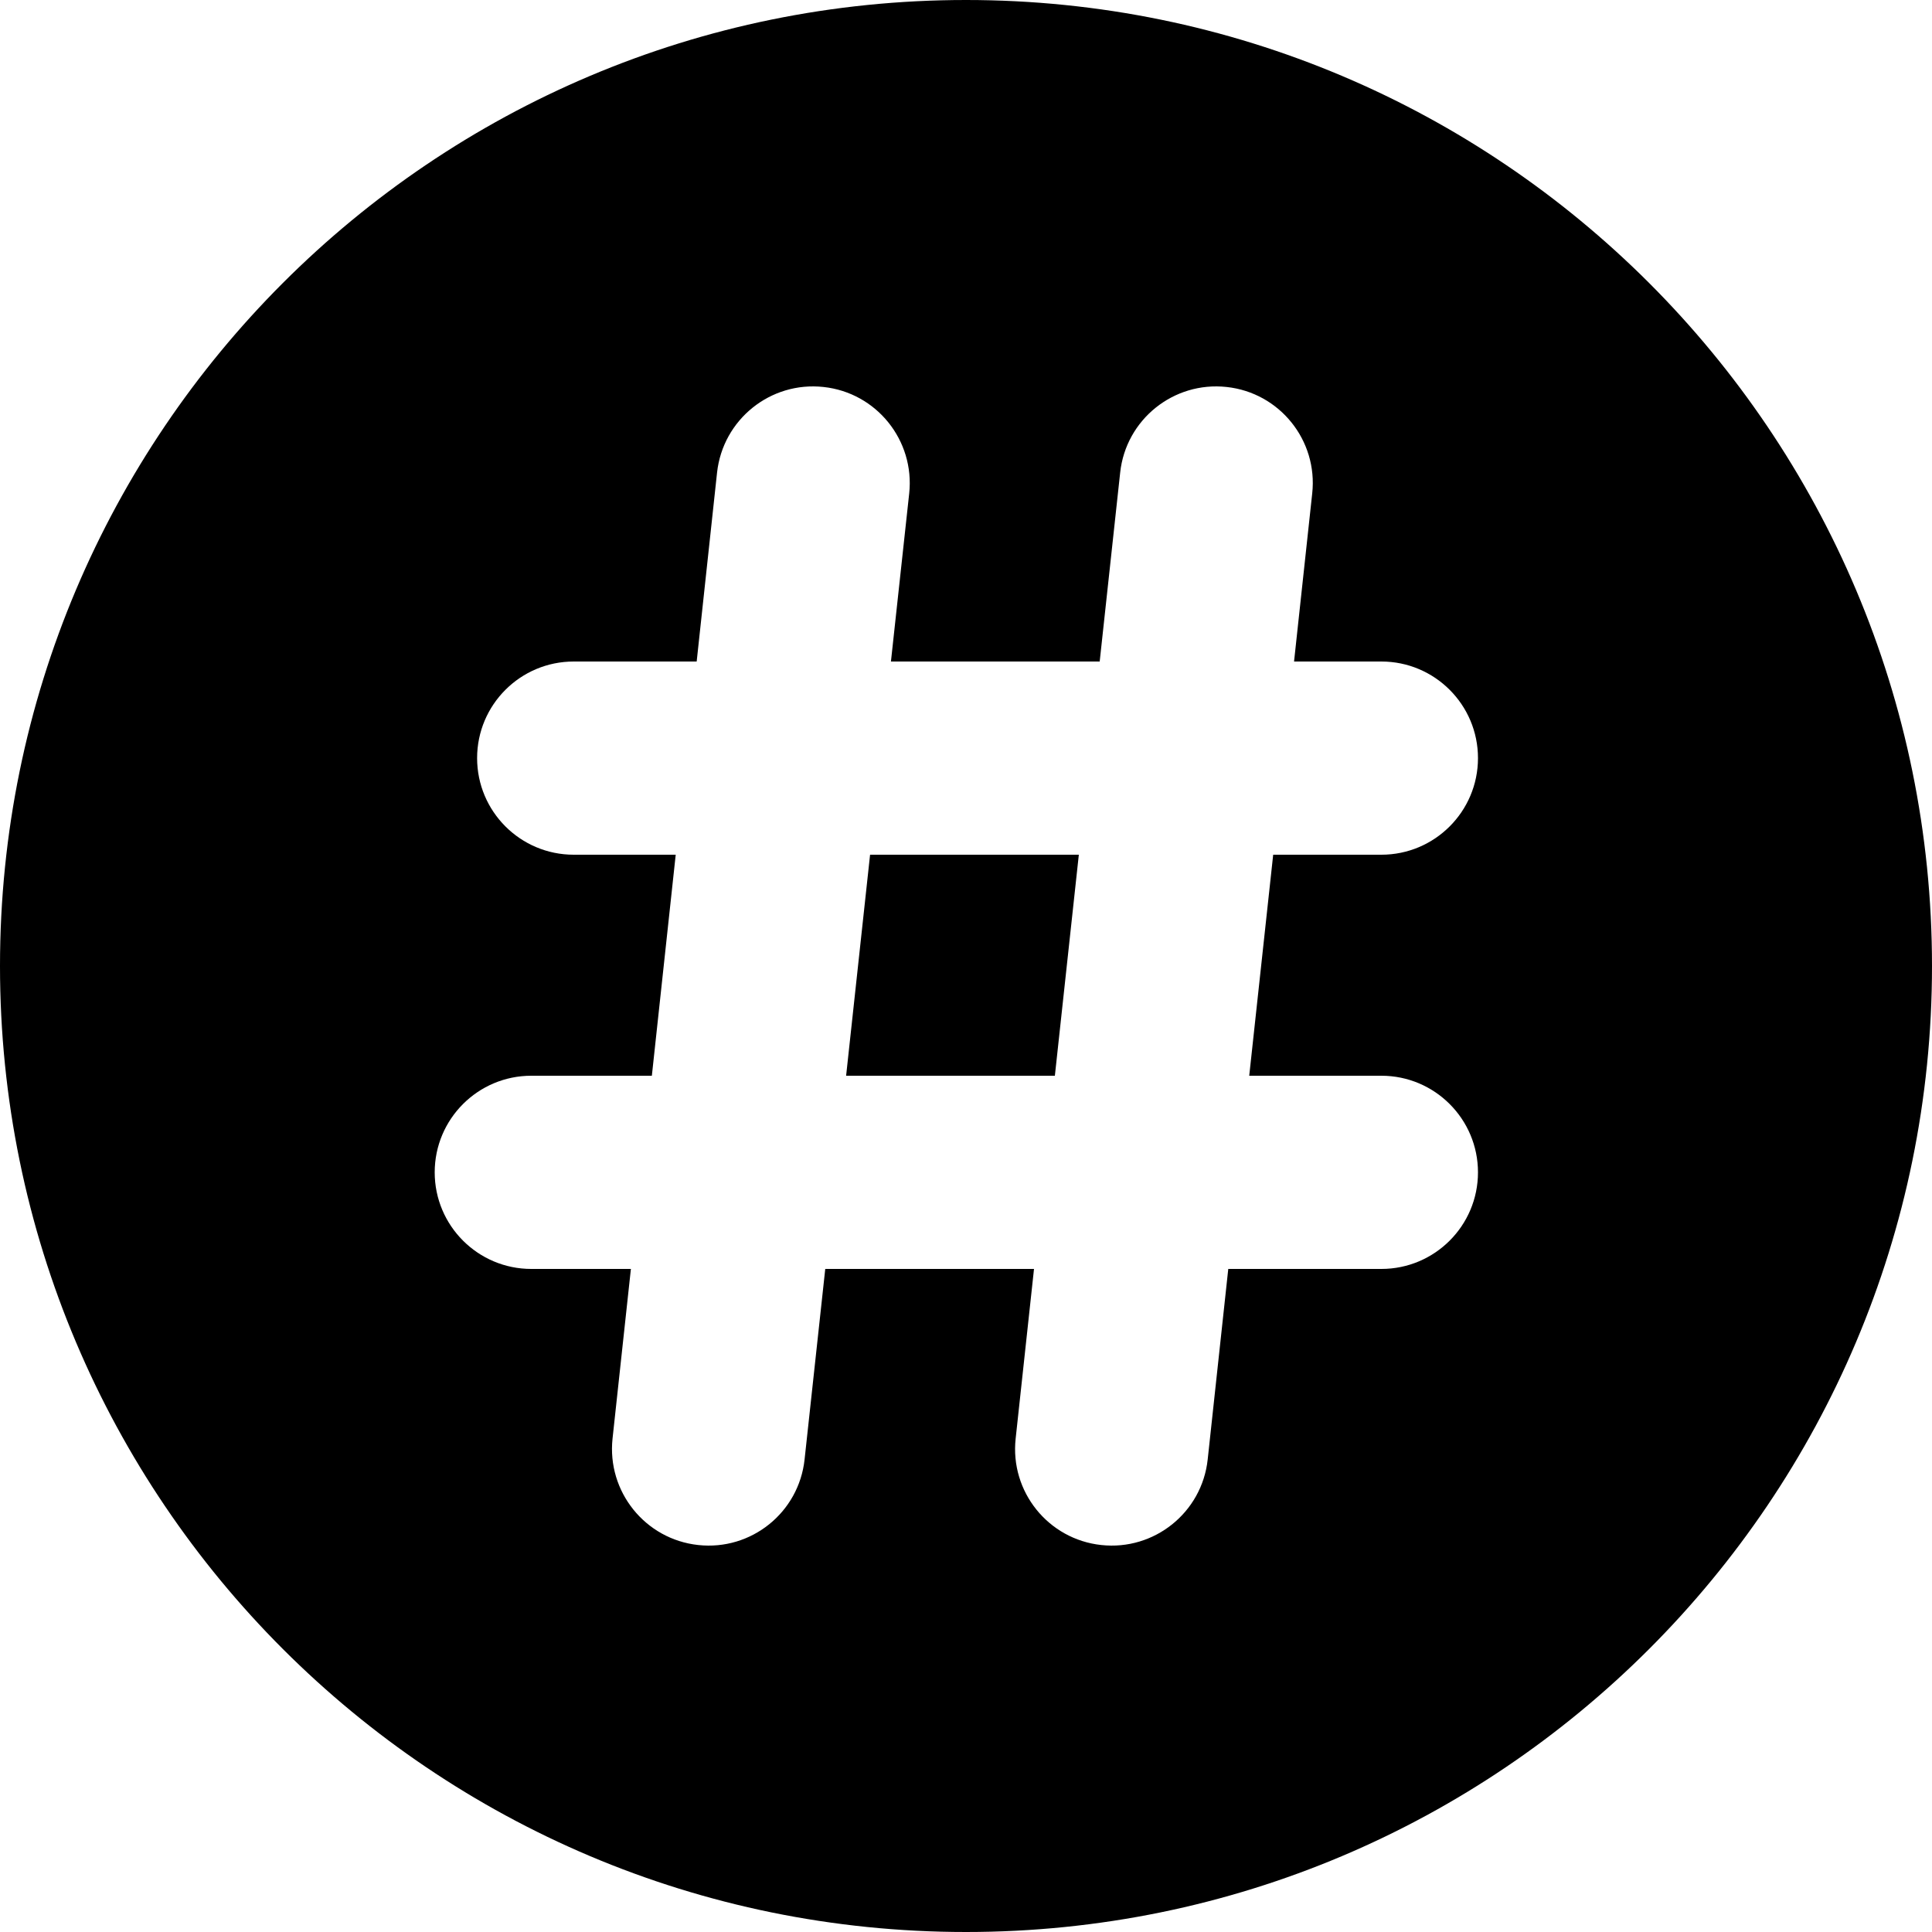
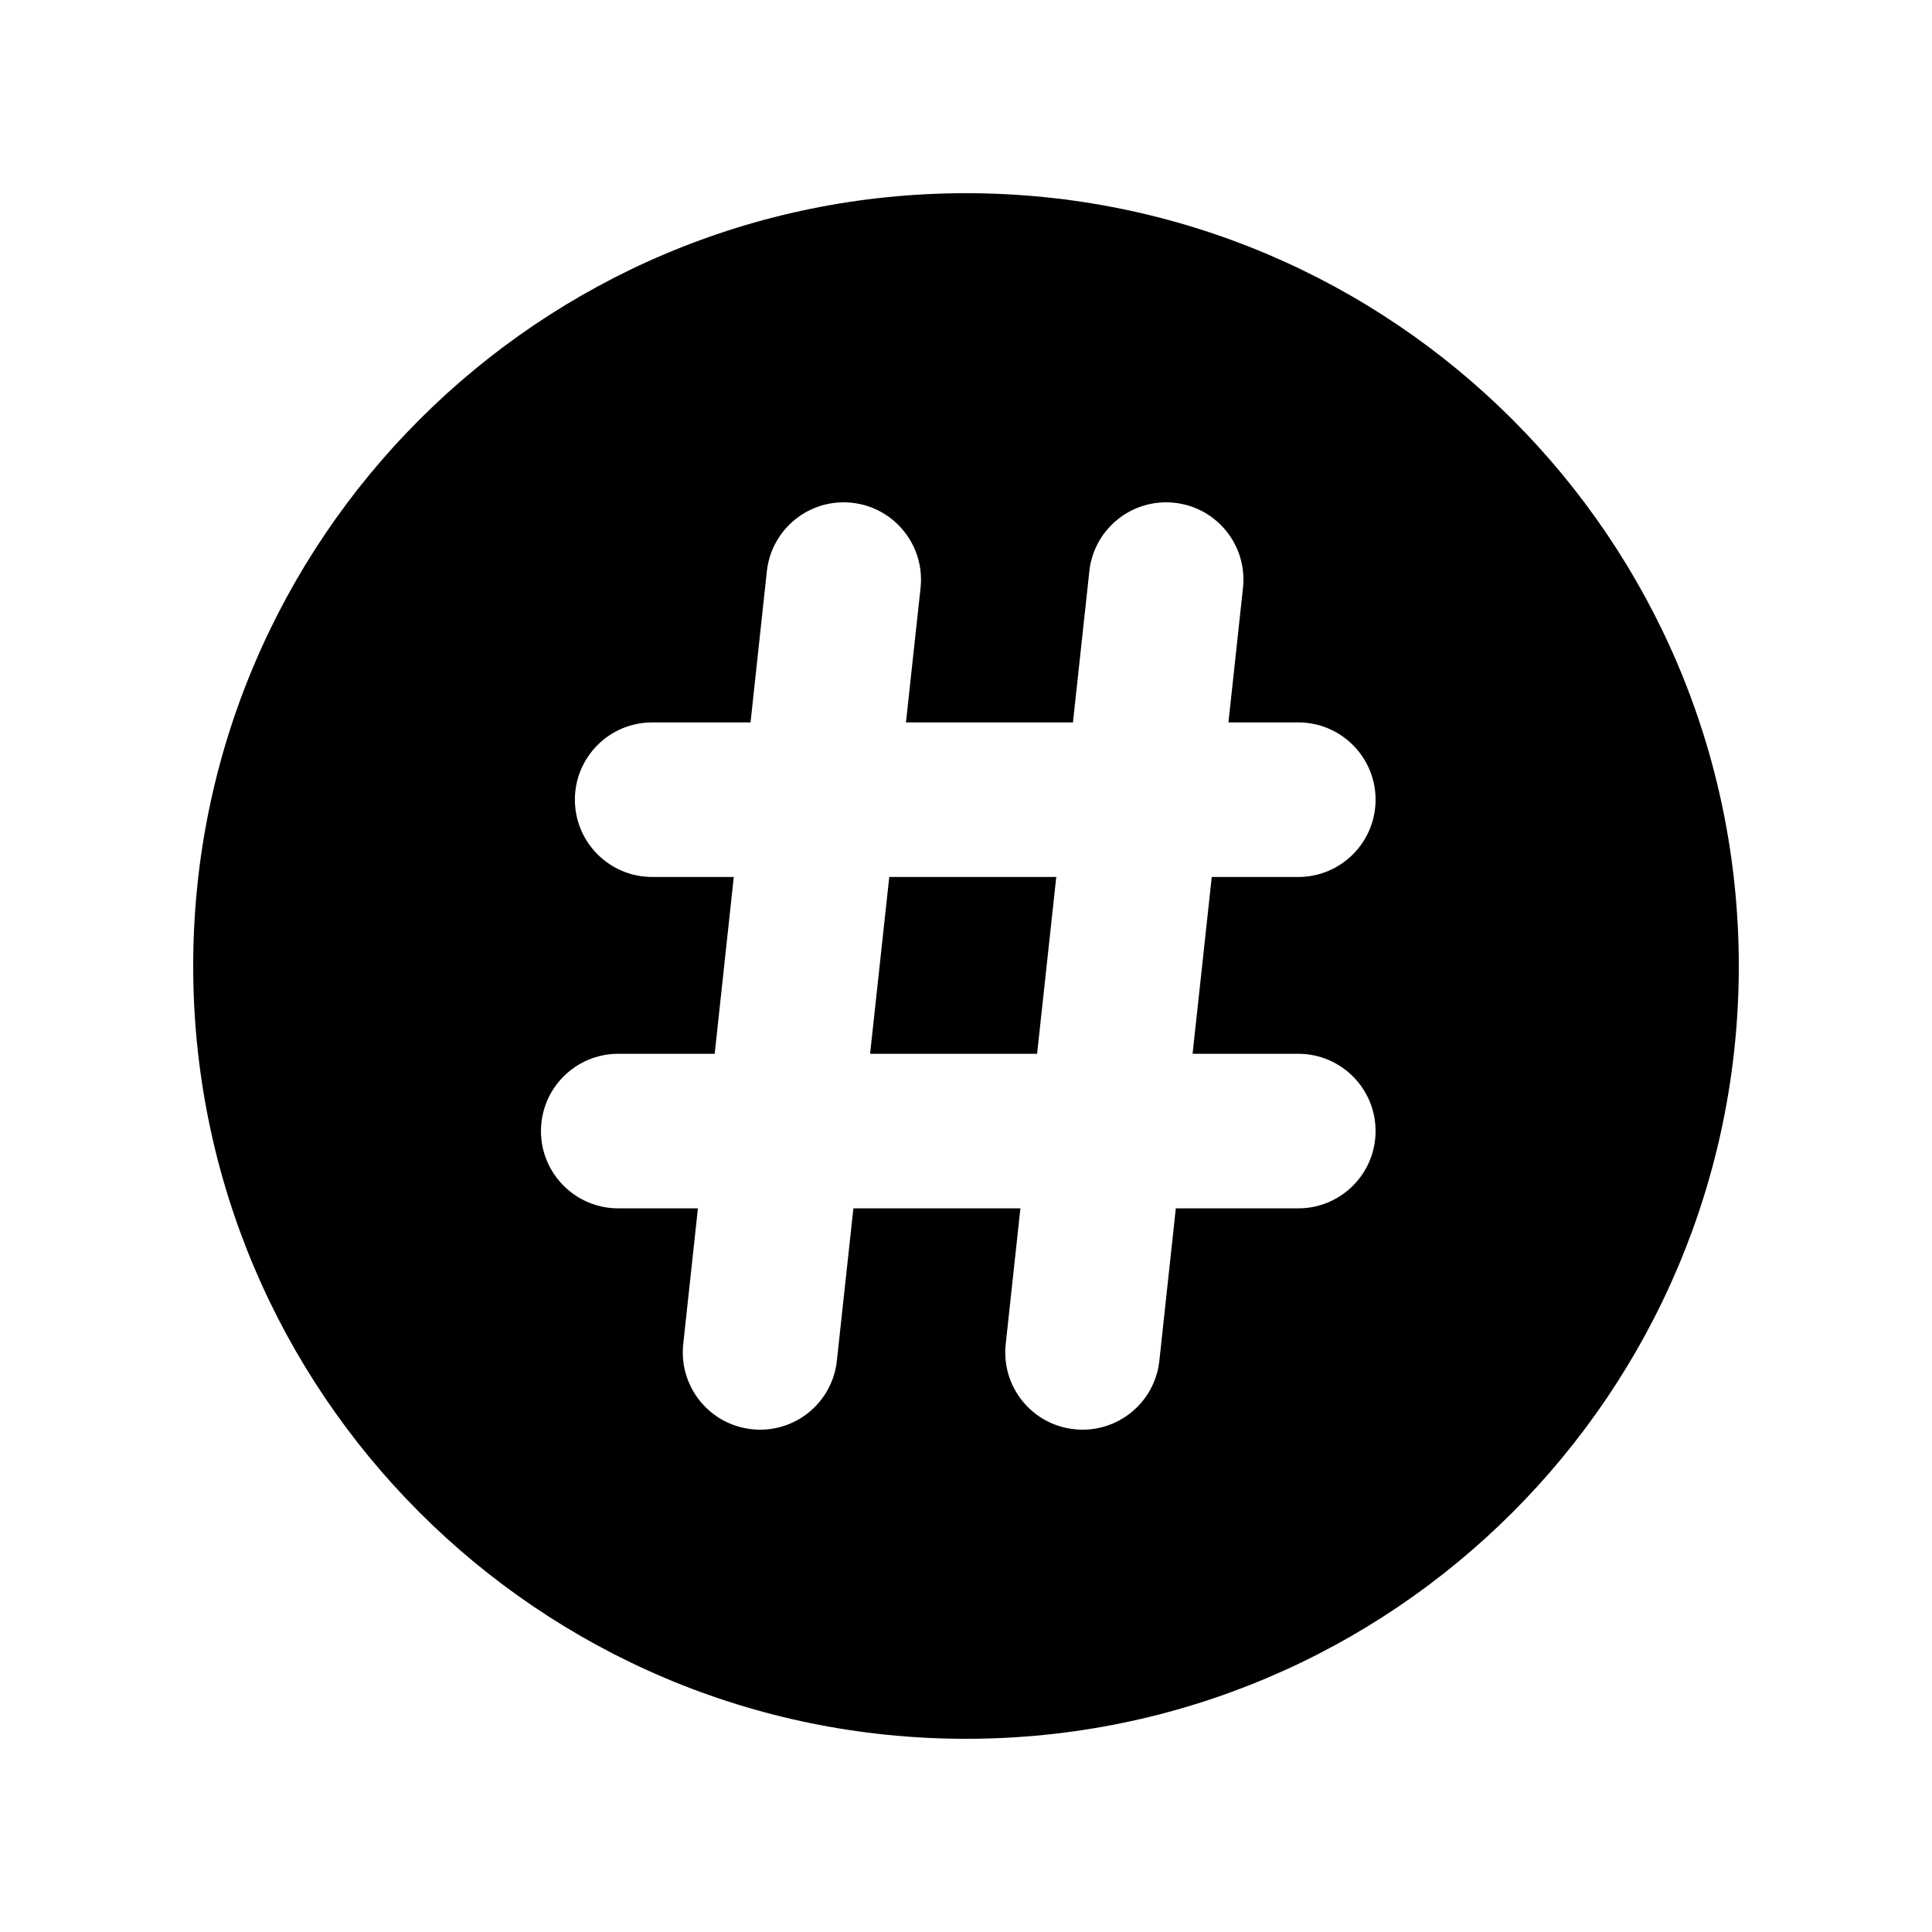
- <svg xmlns="http://www.w3.org/2000/svg" width="20" height="20" viewBox="0 0 20 20" fill="none">
-   <path fill-rule="evenodd" clip-rule="evenodd" d="M20 10C20 15.523 15.523 20 10 20C4.477 20 0 15.523 0 10C0 4.477 4.477 0 10 0C15.523 0 20 4.477 20 10ZM8.525 4.006C9.074 4.065 9.471 4.559 9.412 5.108L9.223 6.848H11.384L11.596 4.892C11.655 4.343 12.149 3.946 12.698 4.006C13.247 4.065 13.644 4.559 13.584 5.108L13.396 6.848H14.3C14.852 6.848 15.3 7.296 15.3 7.848C15.3 8.4 14.852 8.848 14.3 8.848H13.18L12.932 11.136H14.3C14.852 11.136 15.3 11.584 15.3 12.136C15.3 12.688 14.852 13.136 14.3 13.136H12.715L12.502 15.108C12.443 15.657 11.949 16.054 11.4 15.994C10.851 15.935 10.454 15.441 10.514 14.892L10.704 13.136H8.543L8.329 15.108C8.27 15.657 7.777 16.054 7.228 15.994C6.679 15.935 6.282 15.441 6.341 14.892L6.531 13.136H5.5C4.948 13.136 4.5 12.688 4.5 12.136C4.5 11.584 4.948 11.136 5.5 11.136H6.748L6.995 8.848H5.939C5.387 8.848 4.939 8.4 4.939 7.848C4.939 7.296 5.387 6.848 5.939 6.848H7.212L7.423 4.892C7.483 4.343 7.976 3.946 8.525 4.006ZM8.759 11.136H10.92L11.168 8.848H9.007L8.759 11.136Z" fill="black" />
+ <svg xmlns="http://www.w3.org/2000/svg" width="25" height="25" viewBox="0 0 25 25" fill="none">
+   <path fill-rule="evenodd" clip-rule="evenodd" d="M22.5 12.5C22.5 18.023 18.023 22.5 12.5 22.5C6.977 22.5 2.5 18.023 2.5 12.5C2.5 6.977 6.977 2.5 12.5 2.5C18.023 2.5 22.5 6.977 22.5 12.5ZM11.025 6.506C11.574 6.565 11.971 7.059 11.912 7.608L11.723 9.348H13.884L14.096 7.392C14.155 6.843 14.649 6.446 15.198 6.506C15.747 6.565 16.144 7.059 16.084 7.608L15.896 9.348H16.8C17.352 9.348 17.8 9.796 17.8 10.348C17.8 10.9 17.352 11.348 16.8 11.348H15.68L15.432 13.636H16.8C17.352 13.636 17.8 14.084 17.8 14.636C17.8 15.188 17.352 15.636 16.8 15.636H15.215L15.002 17.608C14.943 18.157 14.449 18.554 13.9 18.494C13.351 18.435 12.954 17.942 13.014 17.392L13.204 15.636H11.043L10.829 17.608C10.77 18.157 10.277 18.554 9.728 18.494C9.179 18.435 8.782 17.942 8.841 17.392L9.031 15.636H8C7.448 15.636 7 15.188 7 14.636C7 14.084 7.448 13.636 8 13.636H9.248L9.495 11.348H8.439C7.887 11.348 7.439 10.9 7.439 10.348C7.439 9.796 7.887 9.348 8.439 9.348H9.712L9.923 7.392C9.983 6.843 10.476 6.446 11.025 6.506ZM11.259 13.636H13.42L13.668 11.348H11.507L11.259 13.636Z" fill="black" />
</svg>
